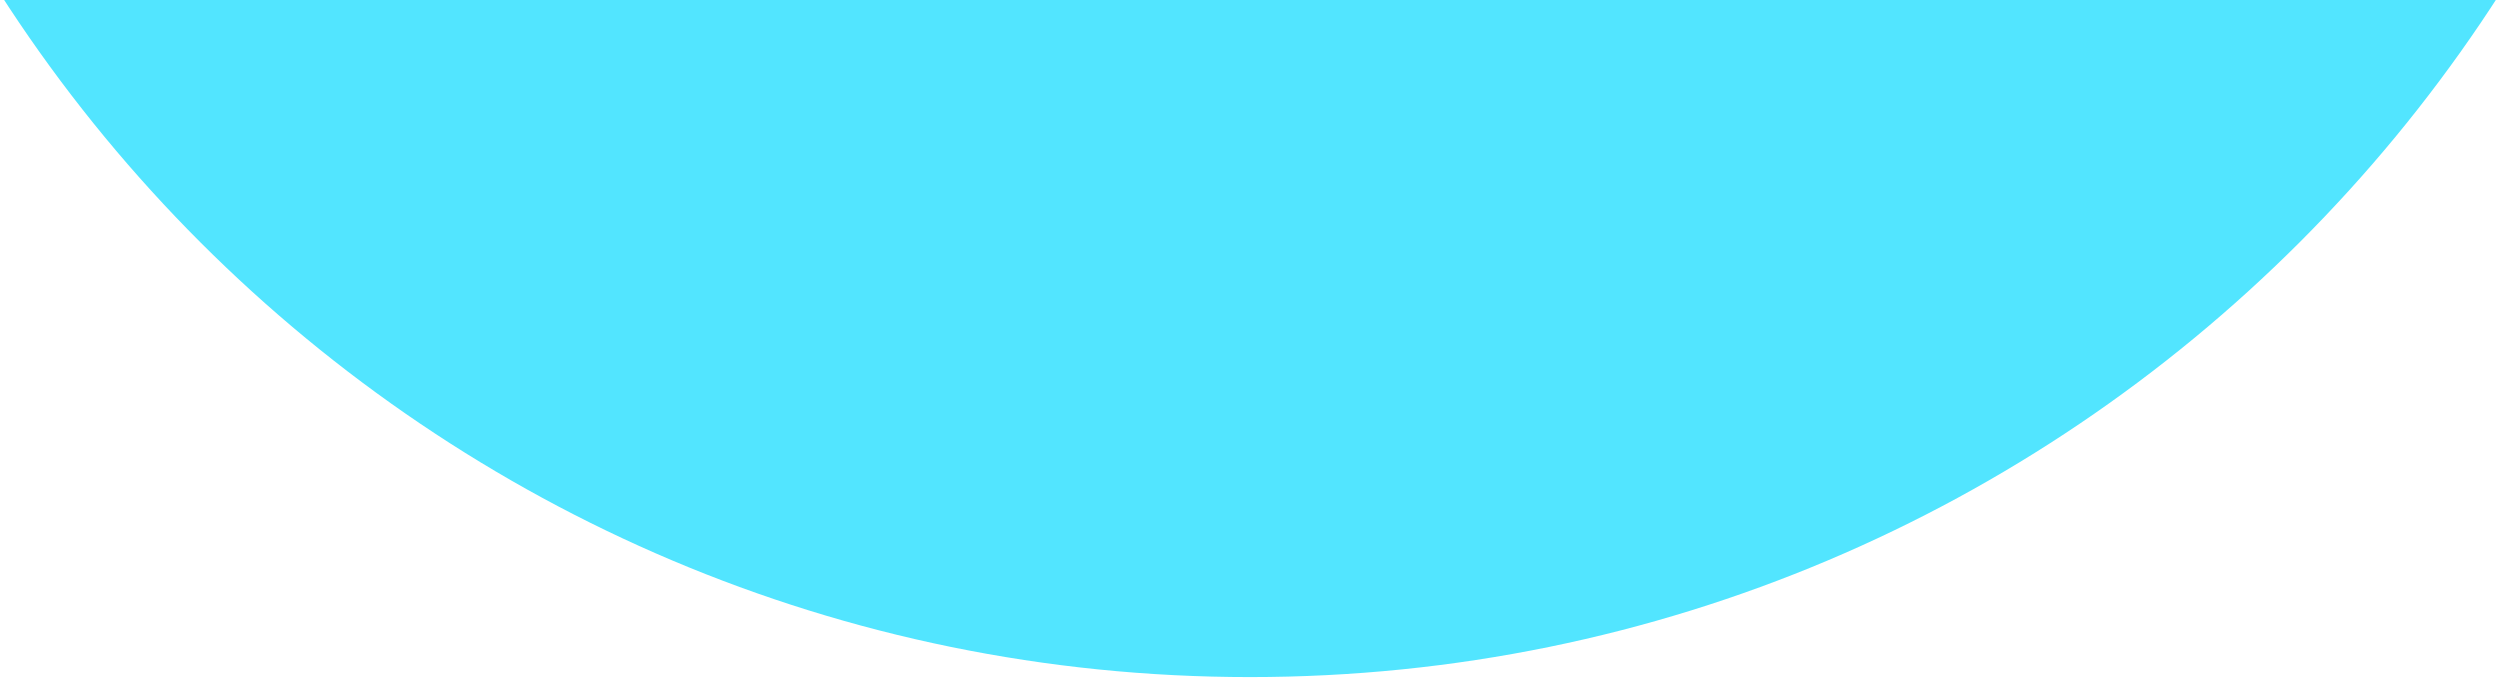
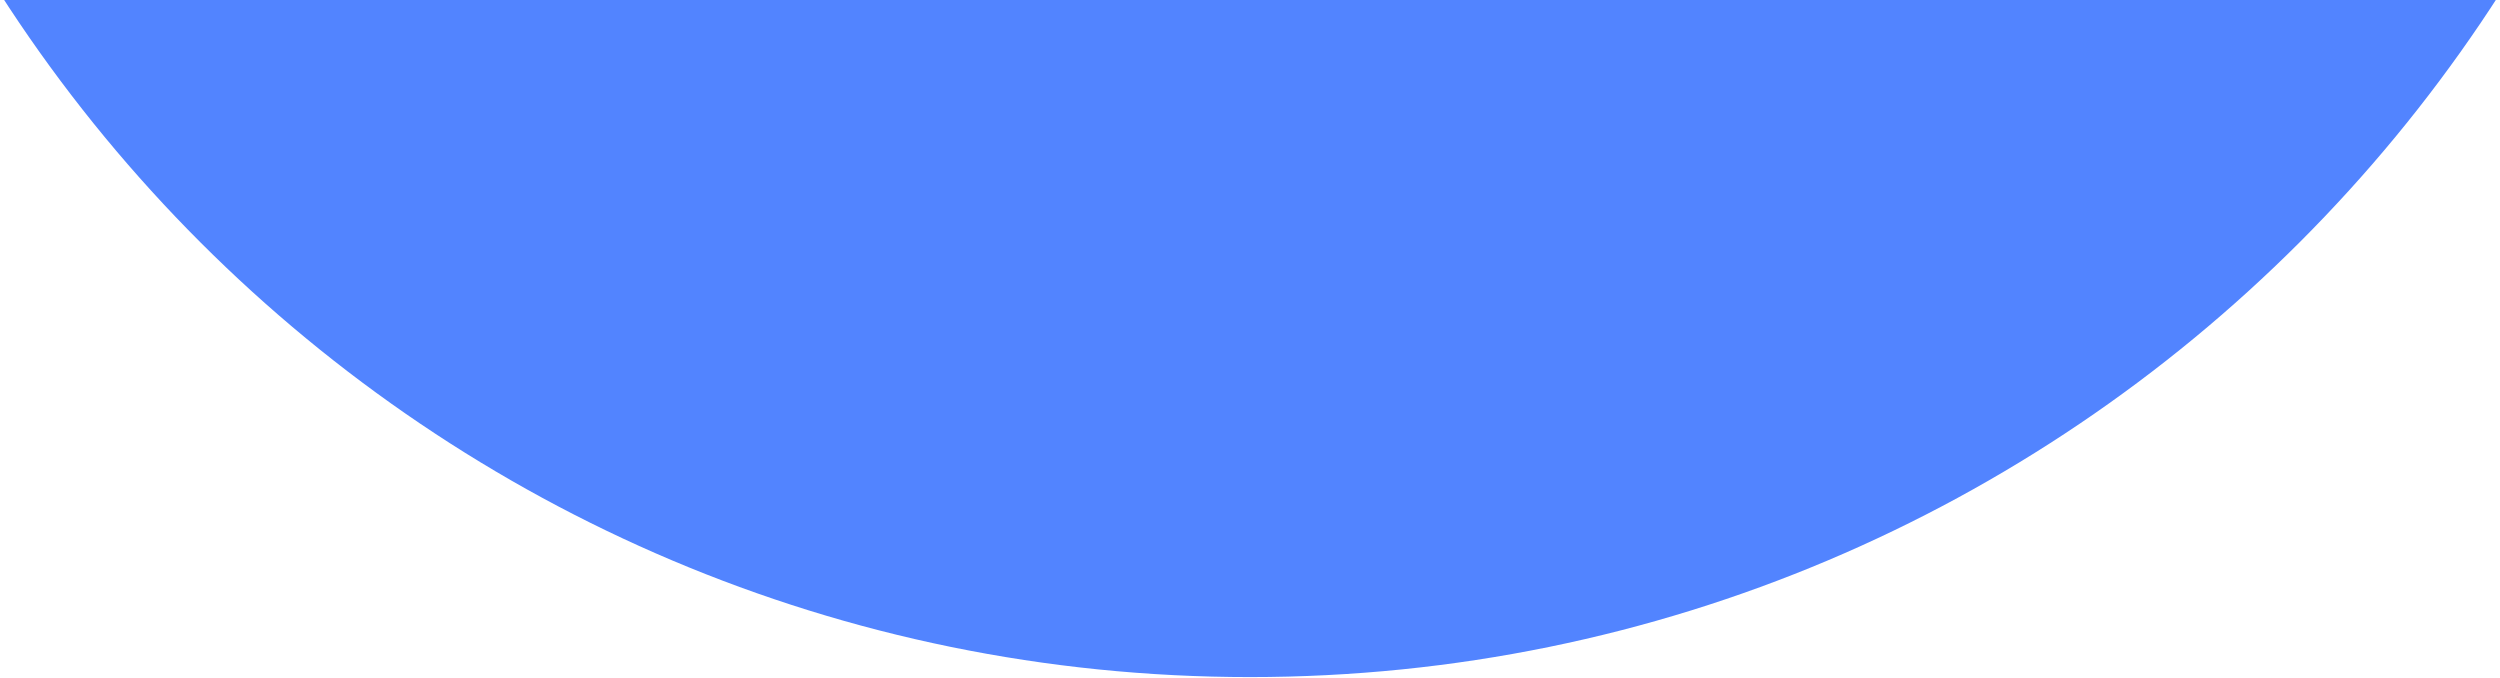
<svg xmlns="http://www.w3.org/2000/svg" width="96px" height="26px" viewBox="0 0 96 26" version="1.1">
  <defs />
  <g id="Page-1" stroke="none" stroke-width="1" fill="none" fill-rule="evenodd">
-     <g id="ENS-Domains-V3" transform="translate(-662, -1558)" fill="#52E5FF">
+     <g id="ENS-Domains-V3" transform="translate(-662, -1558)" fill="#5284FF">
      <g id="Info-Block" transform="translate(315, 1558)">
        <circle id="Oval-6" cx="395" cy="-31" r="57" />
      </g>
    </g>
  </g>
</svg>
